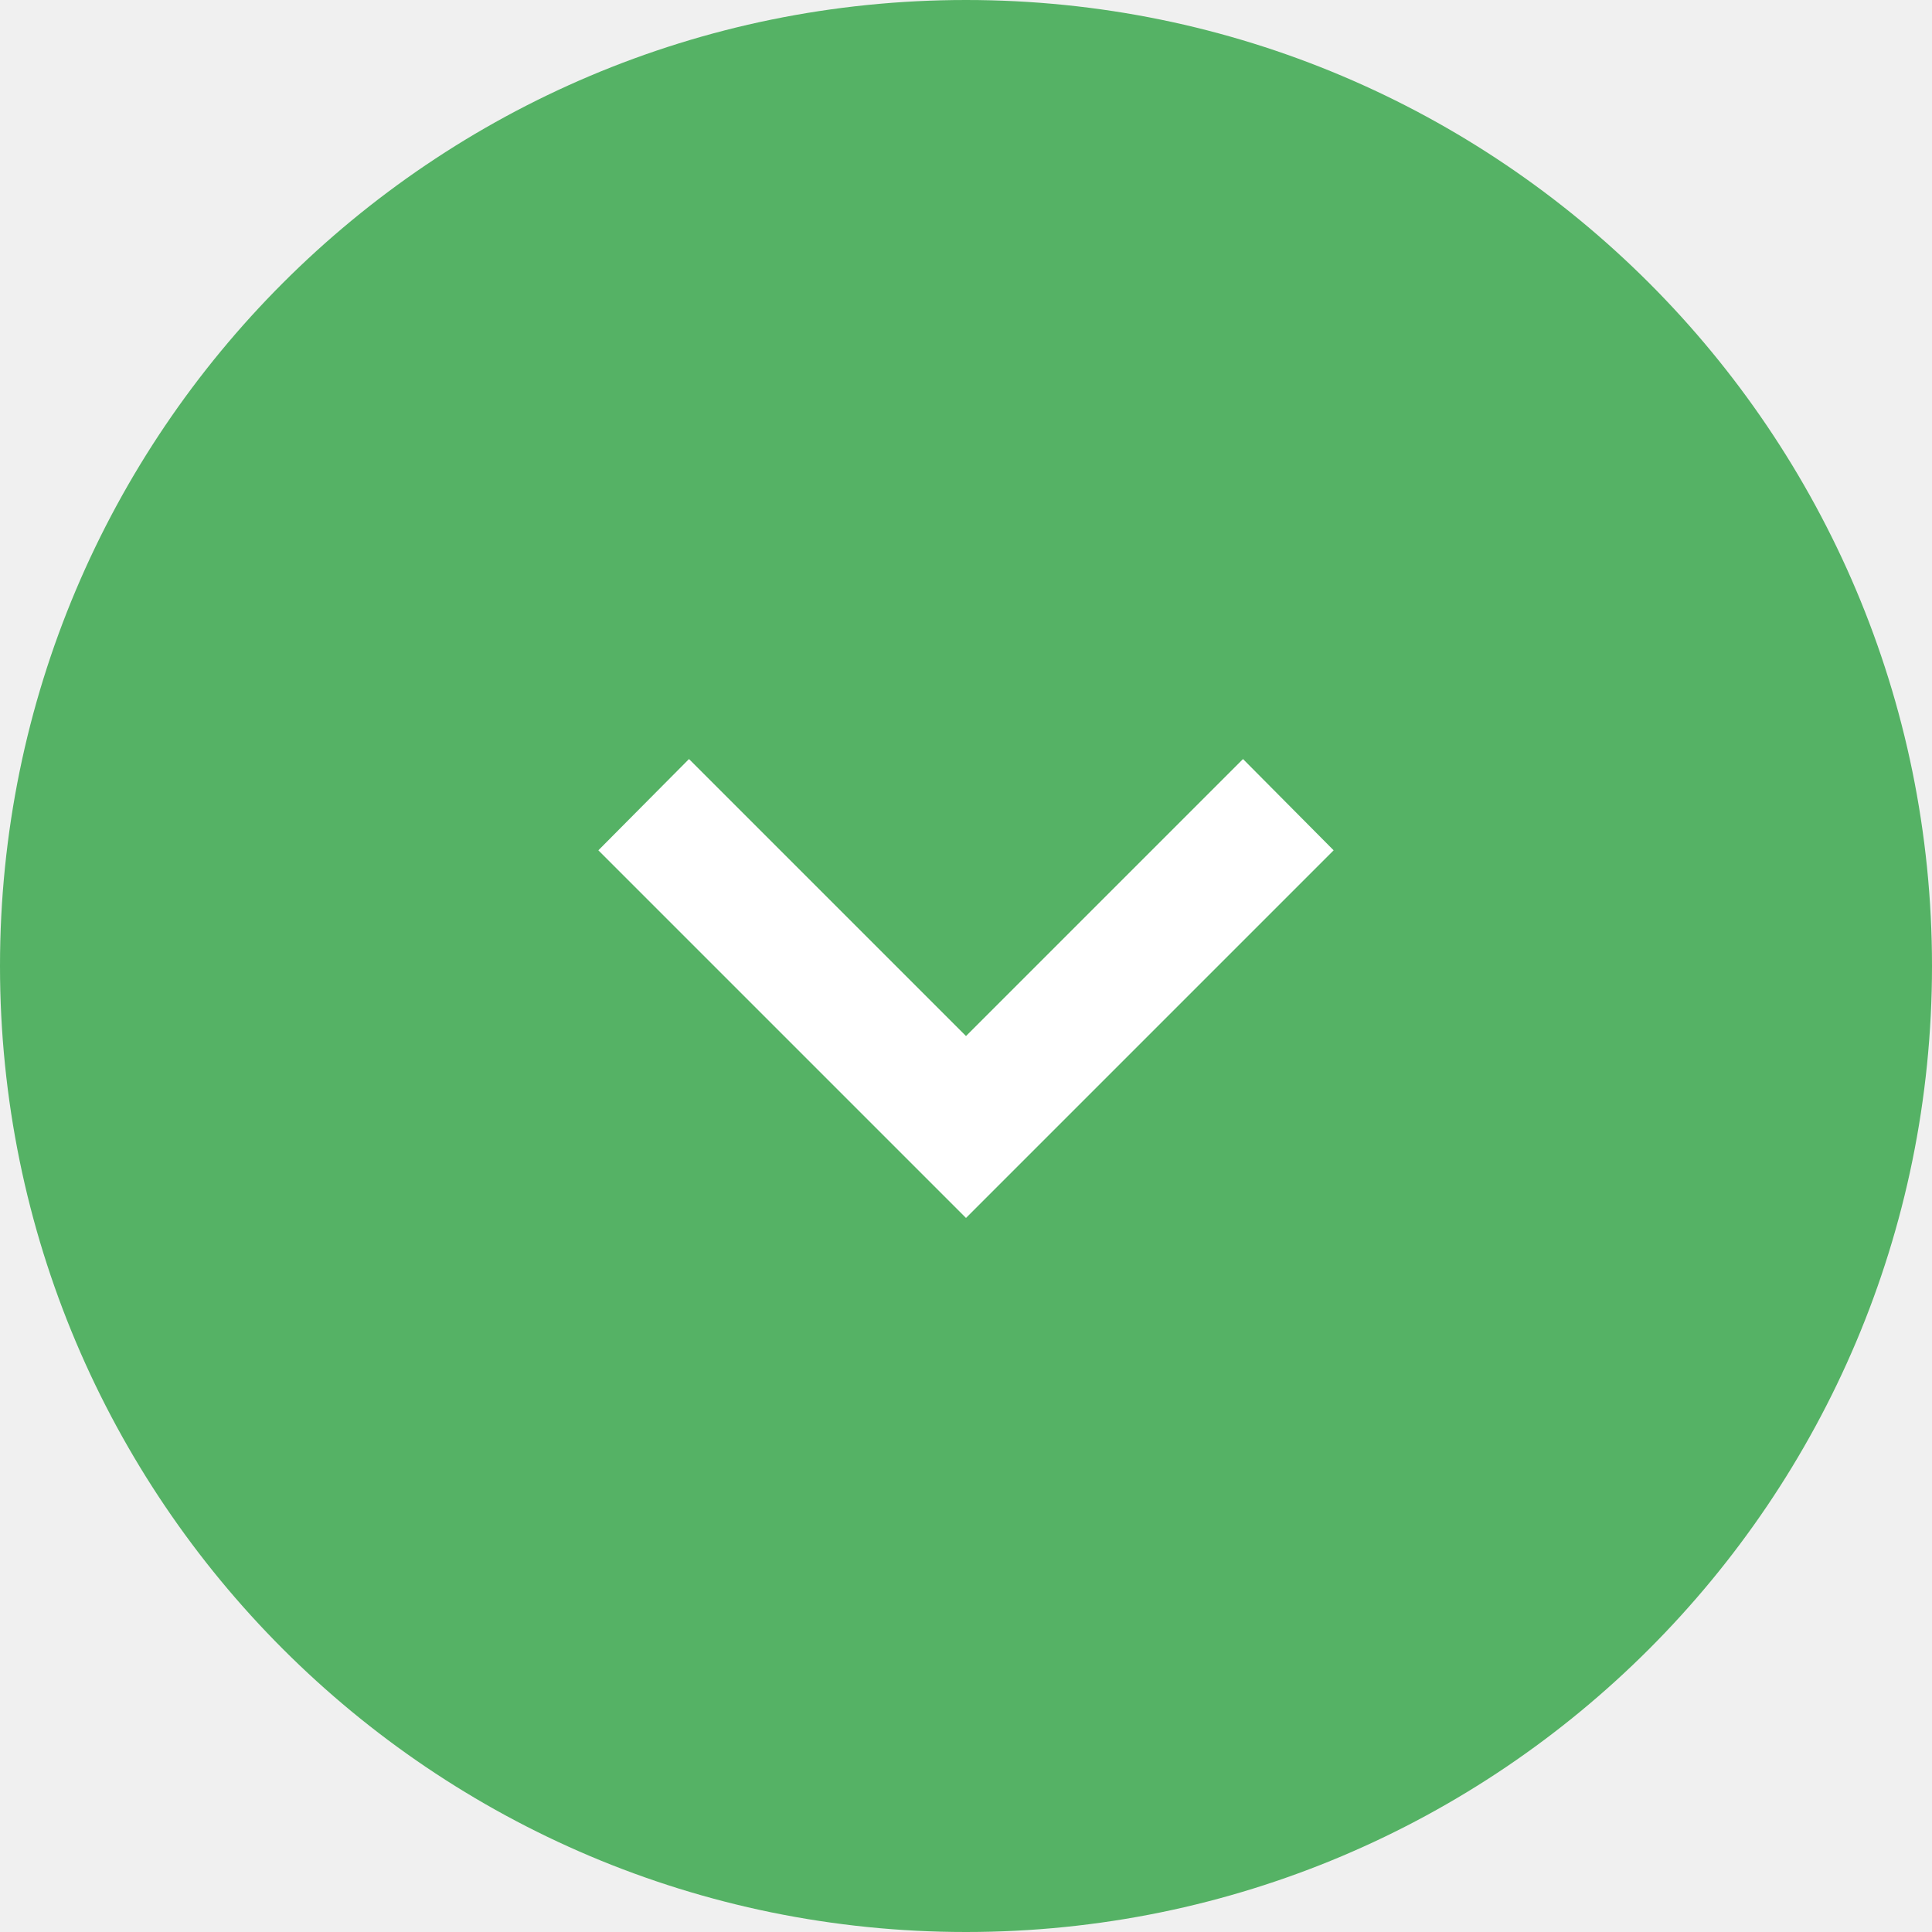
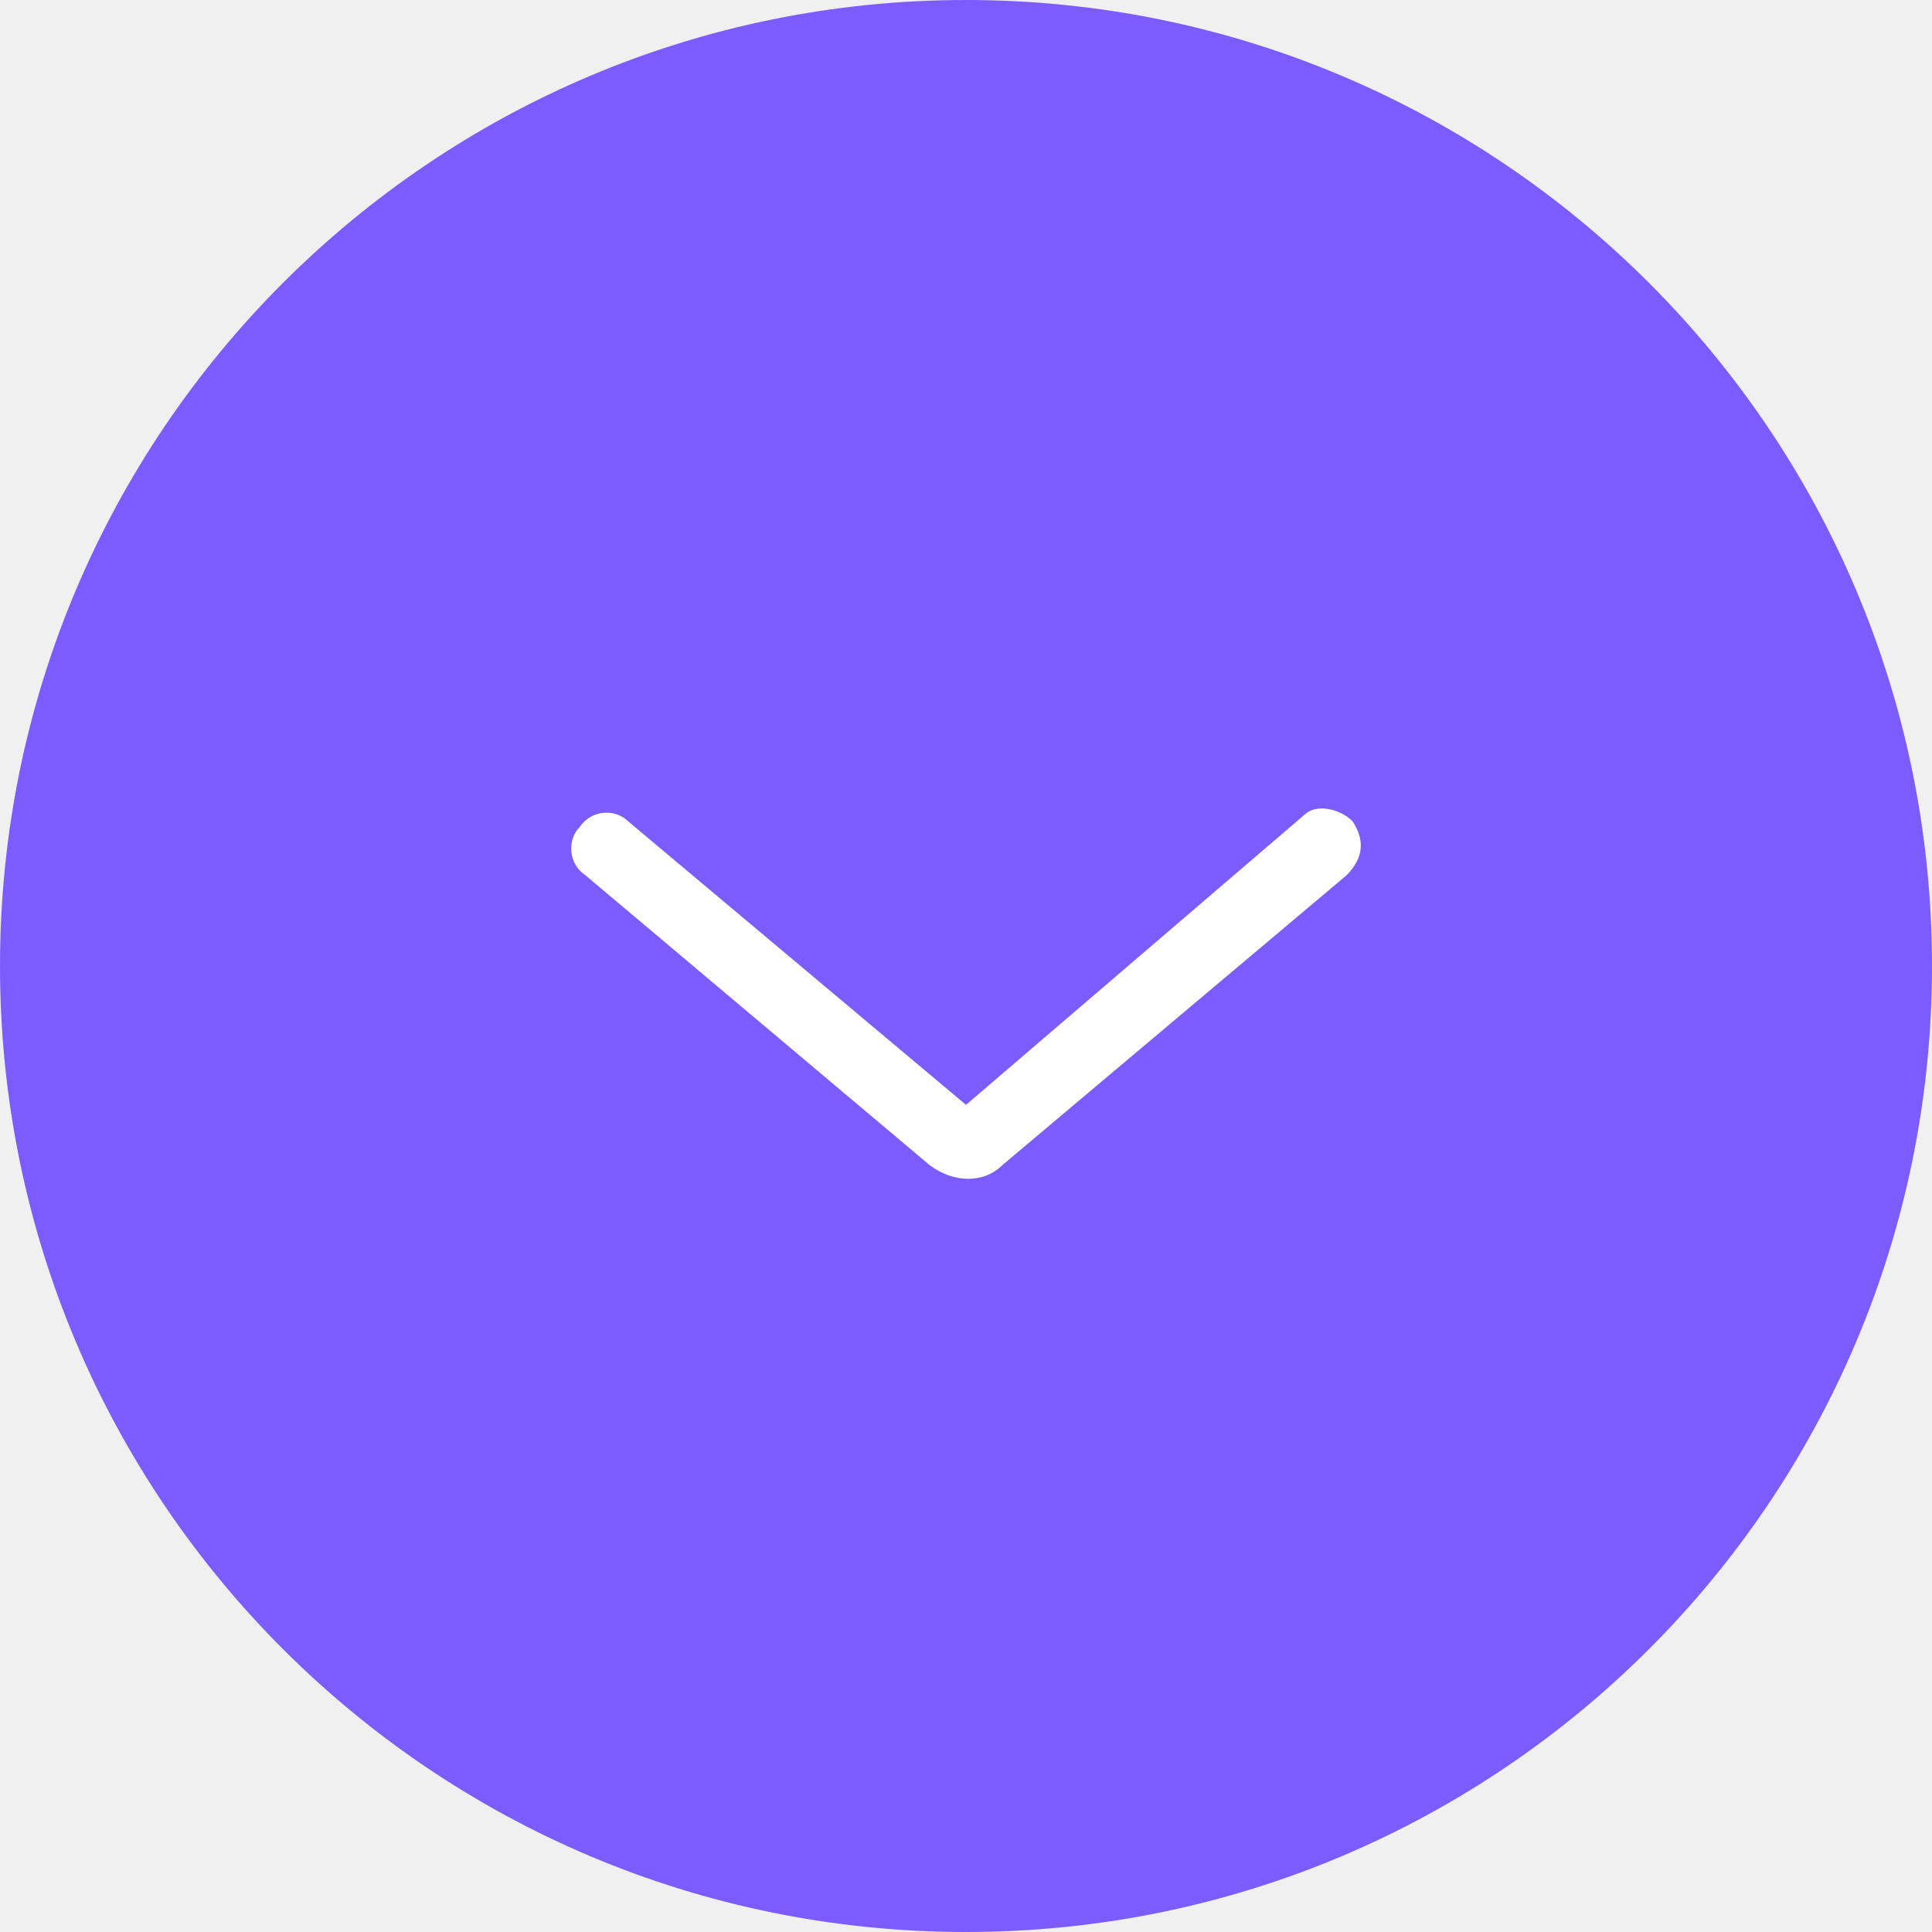
- <svg xmlns="http://www.w3.org/2000/svg" version="1.1" id="Layer_1" x="0px" y="0px" viewBox="0 0 30.06 30.06" style="enable-background:new 0 0 30.06 30.06;" xml:space="preserve">
+ <svg xmlns="http://www.w3.org/2000/svg" version="1.1" id="Layer_1" x="0px" y="0px" viewBox="0 0 32 32" style="enable-background:new 0 0 32 32;" xml:space="preserve">
  <style type="text/css">
- 	.st0{fill:#55B265;}
- 	.st1{fill:#FFFFFF;}
+ 	.st0{fill:#7C5CFF;}
+ 	.st1{fill-rule:evenodd;clip-rule:evenodd;fill:#FFFFFF;}
</style>
-   <g>
-     <g>
-       <circle class="st0" cx="15.03" cy="15.03" r="15.03" />
-     </g>
-     <g>
-       <polygon class="st1" points="15.03,18.95 9.31,13.23 10.72,11.81 15.03,16.12 19.34,11.81 20.75,13.23   " />
-     </g>
-   </g>
+   <circle class="st0" cx="16" cy="16" r="16" />
+   <path class="st1" d="M22.4,13.6c-0.2-0.2-0.6-0.3-0.8-0.1L16,18.3l-5.6-4.7c-0.2-0.2-0.6-0.2-0.8,0.1c-0.2,0.2-0.2,0.6,0.1,0.8  l5.7,4.8c0.4,0.3,0.9,0.3,1.2,0l5.7-4.8C22.6,14.2,22.6,13.9,22.4,13.6z" />
</svg>
